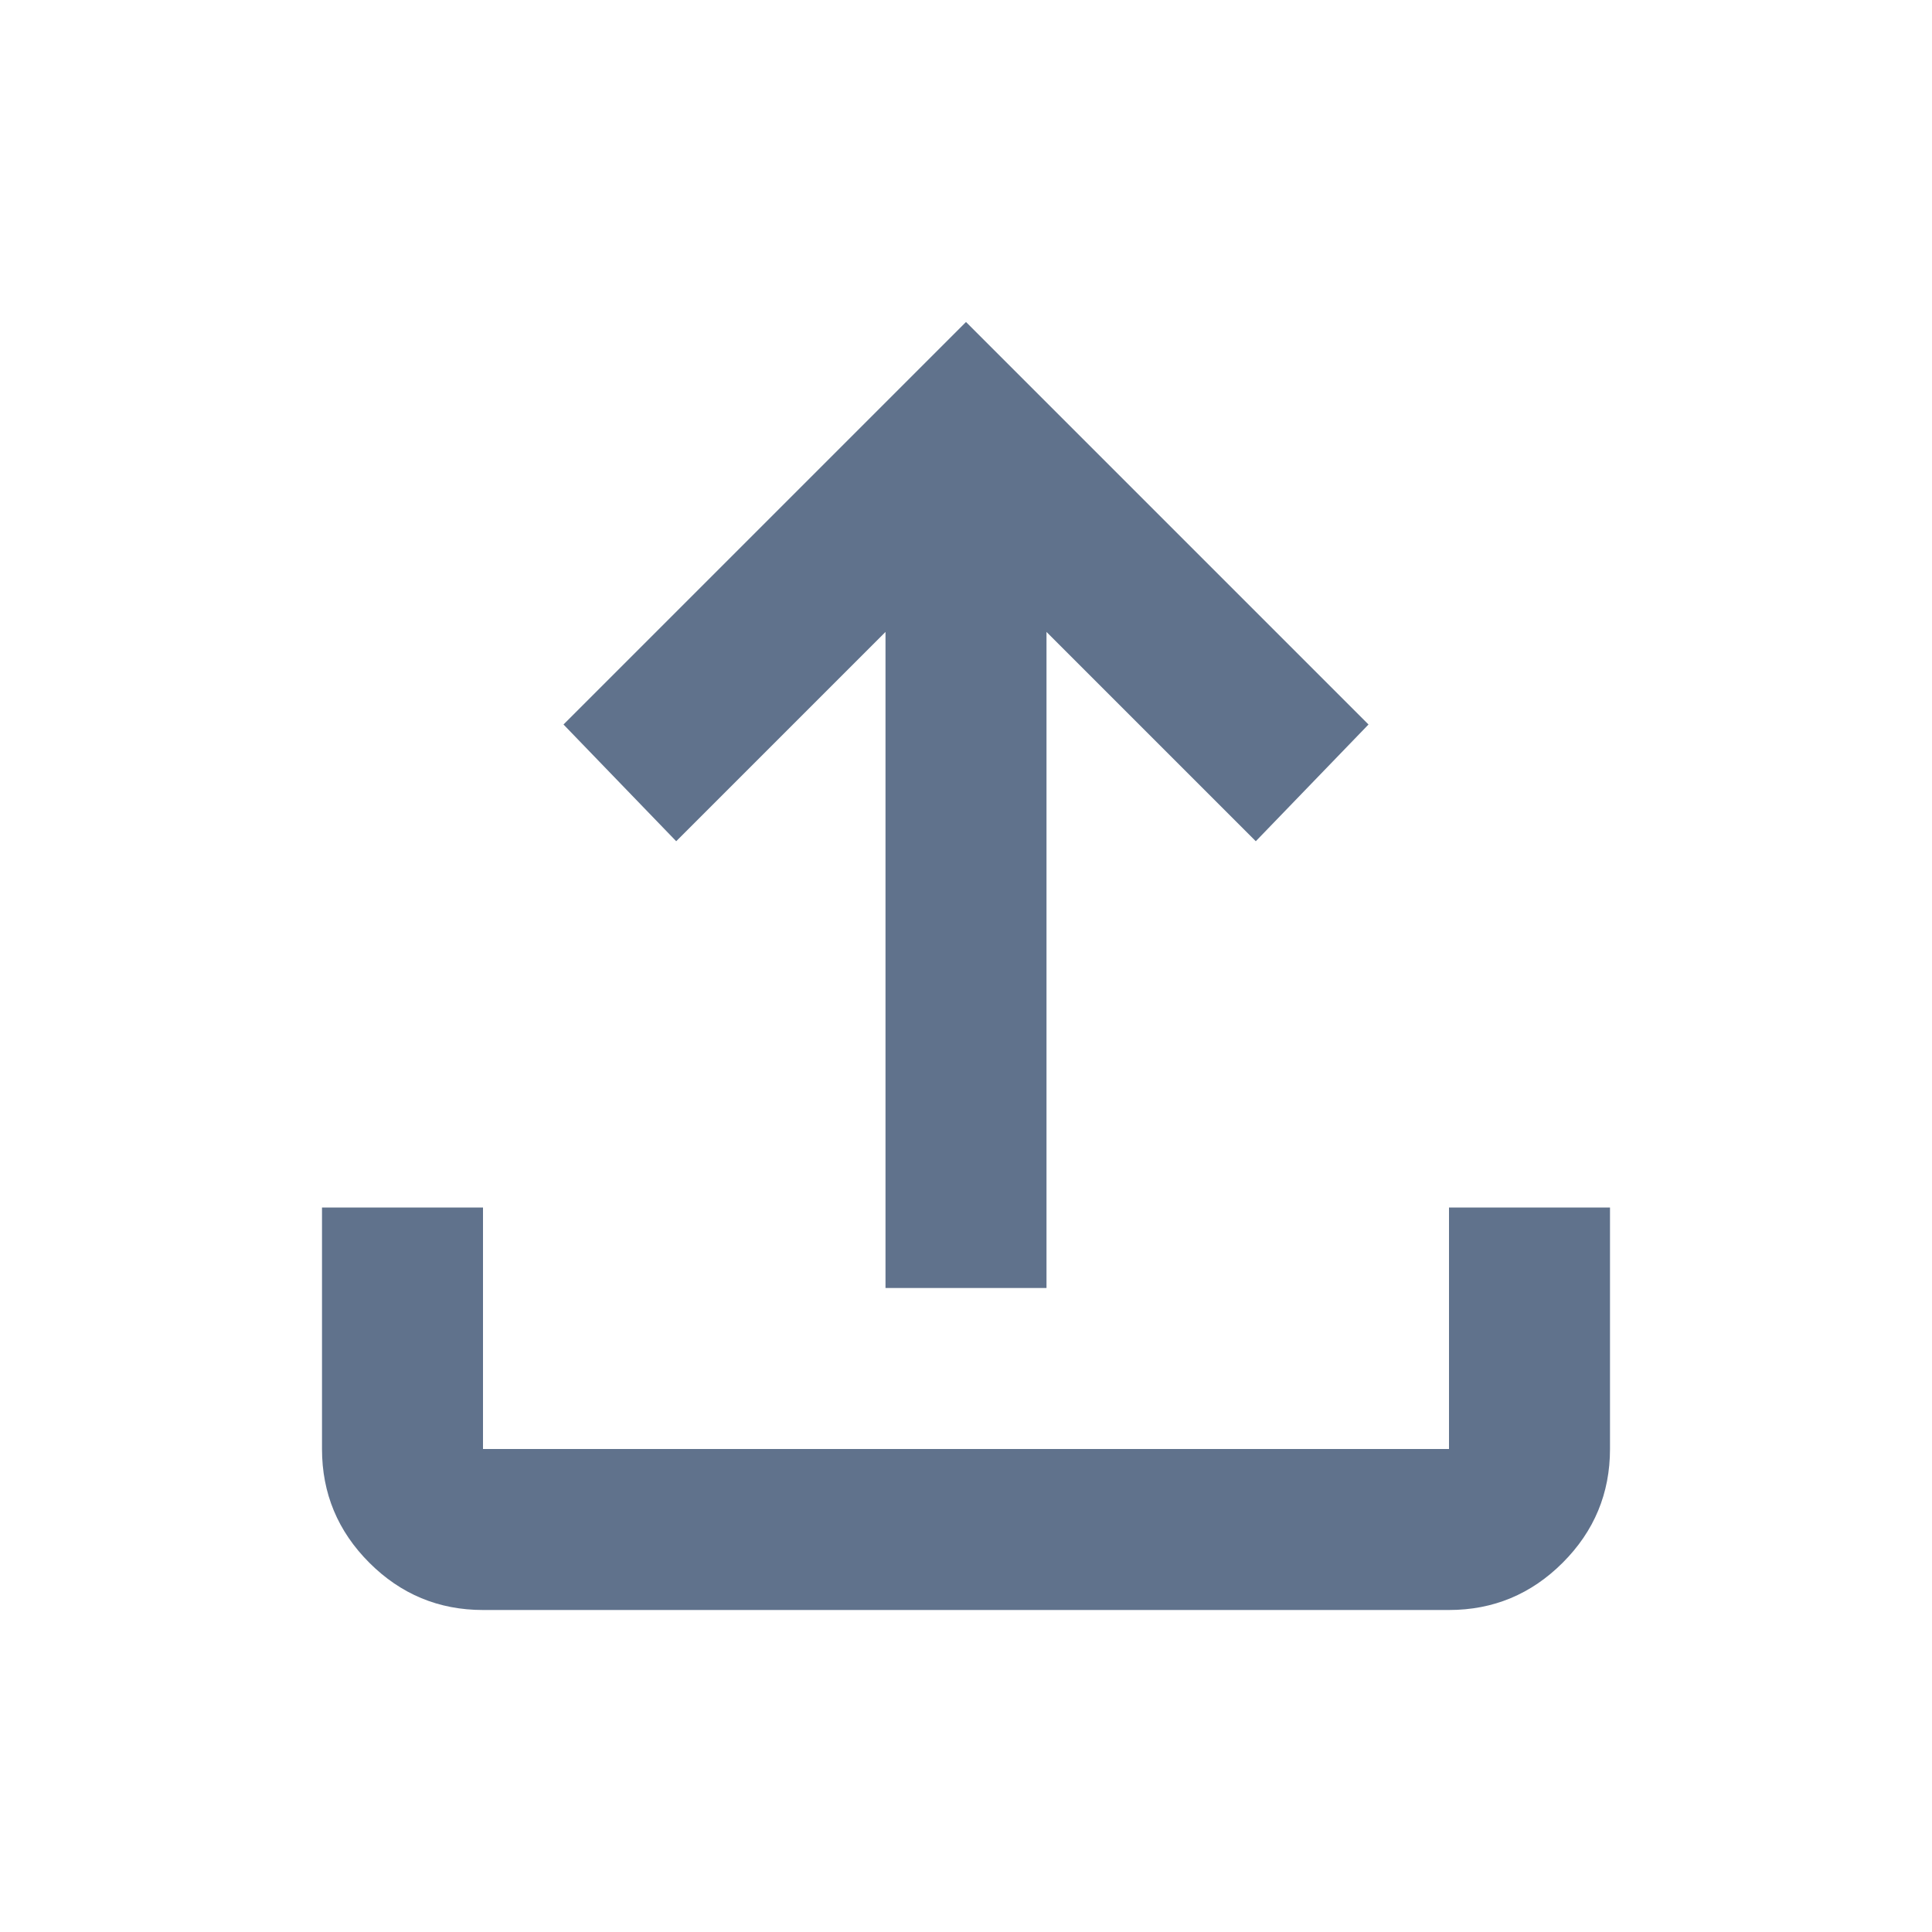
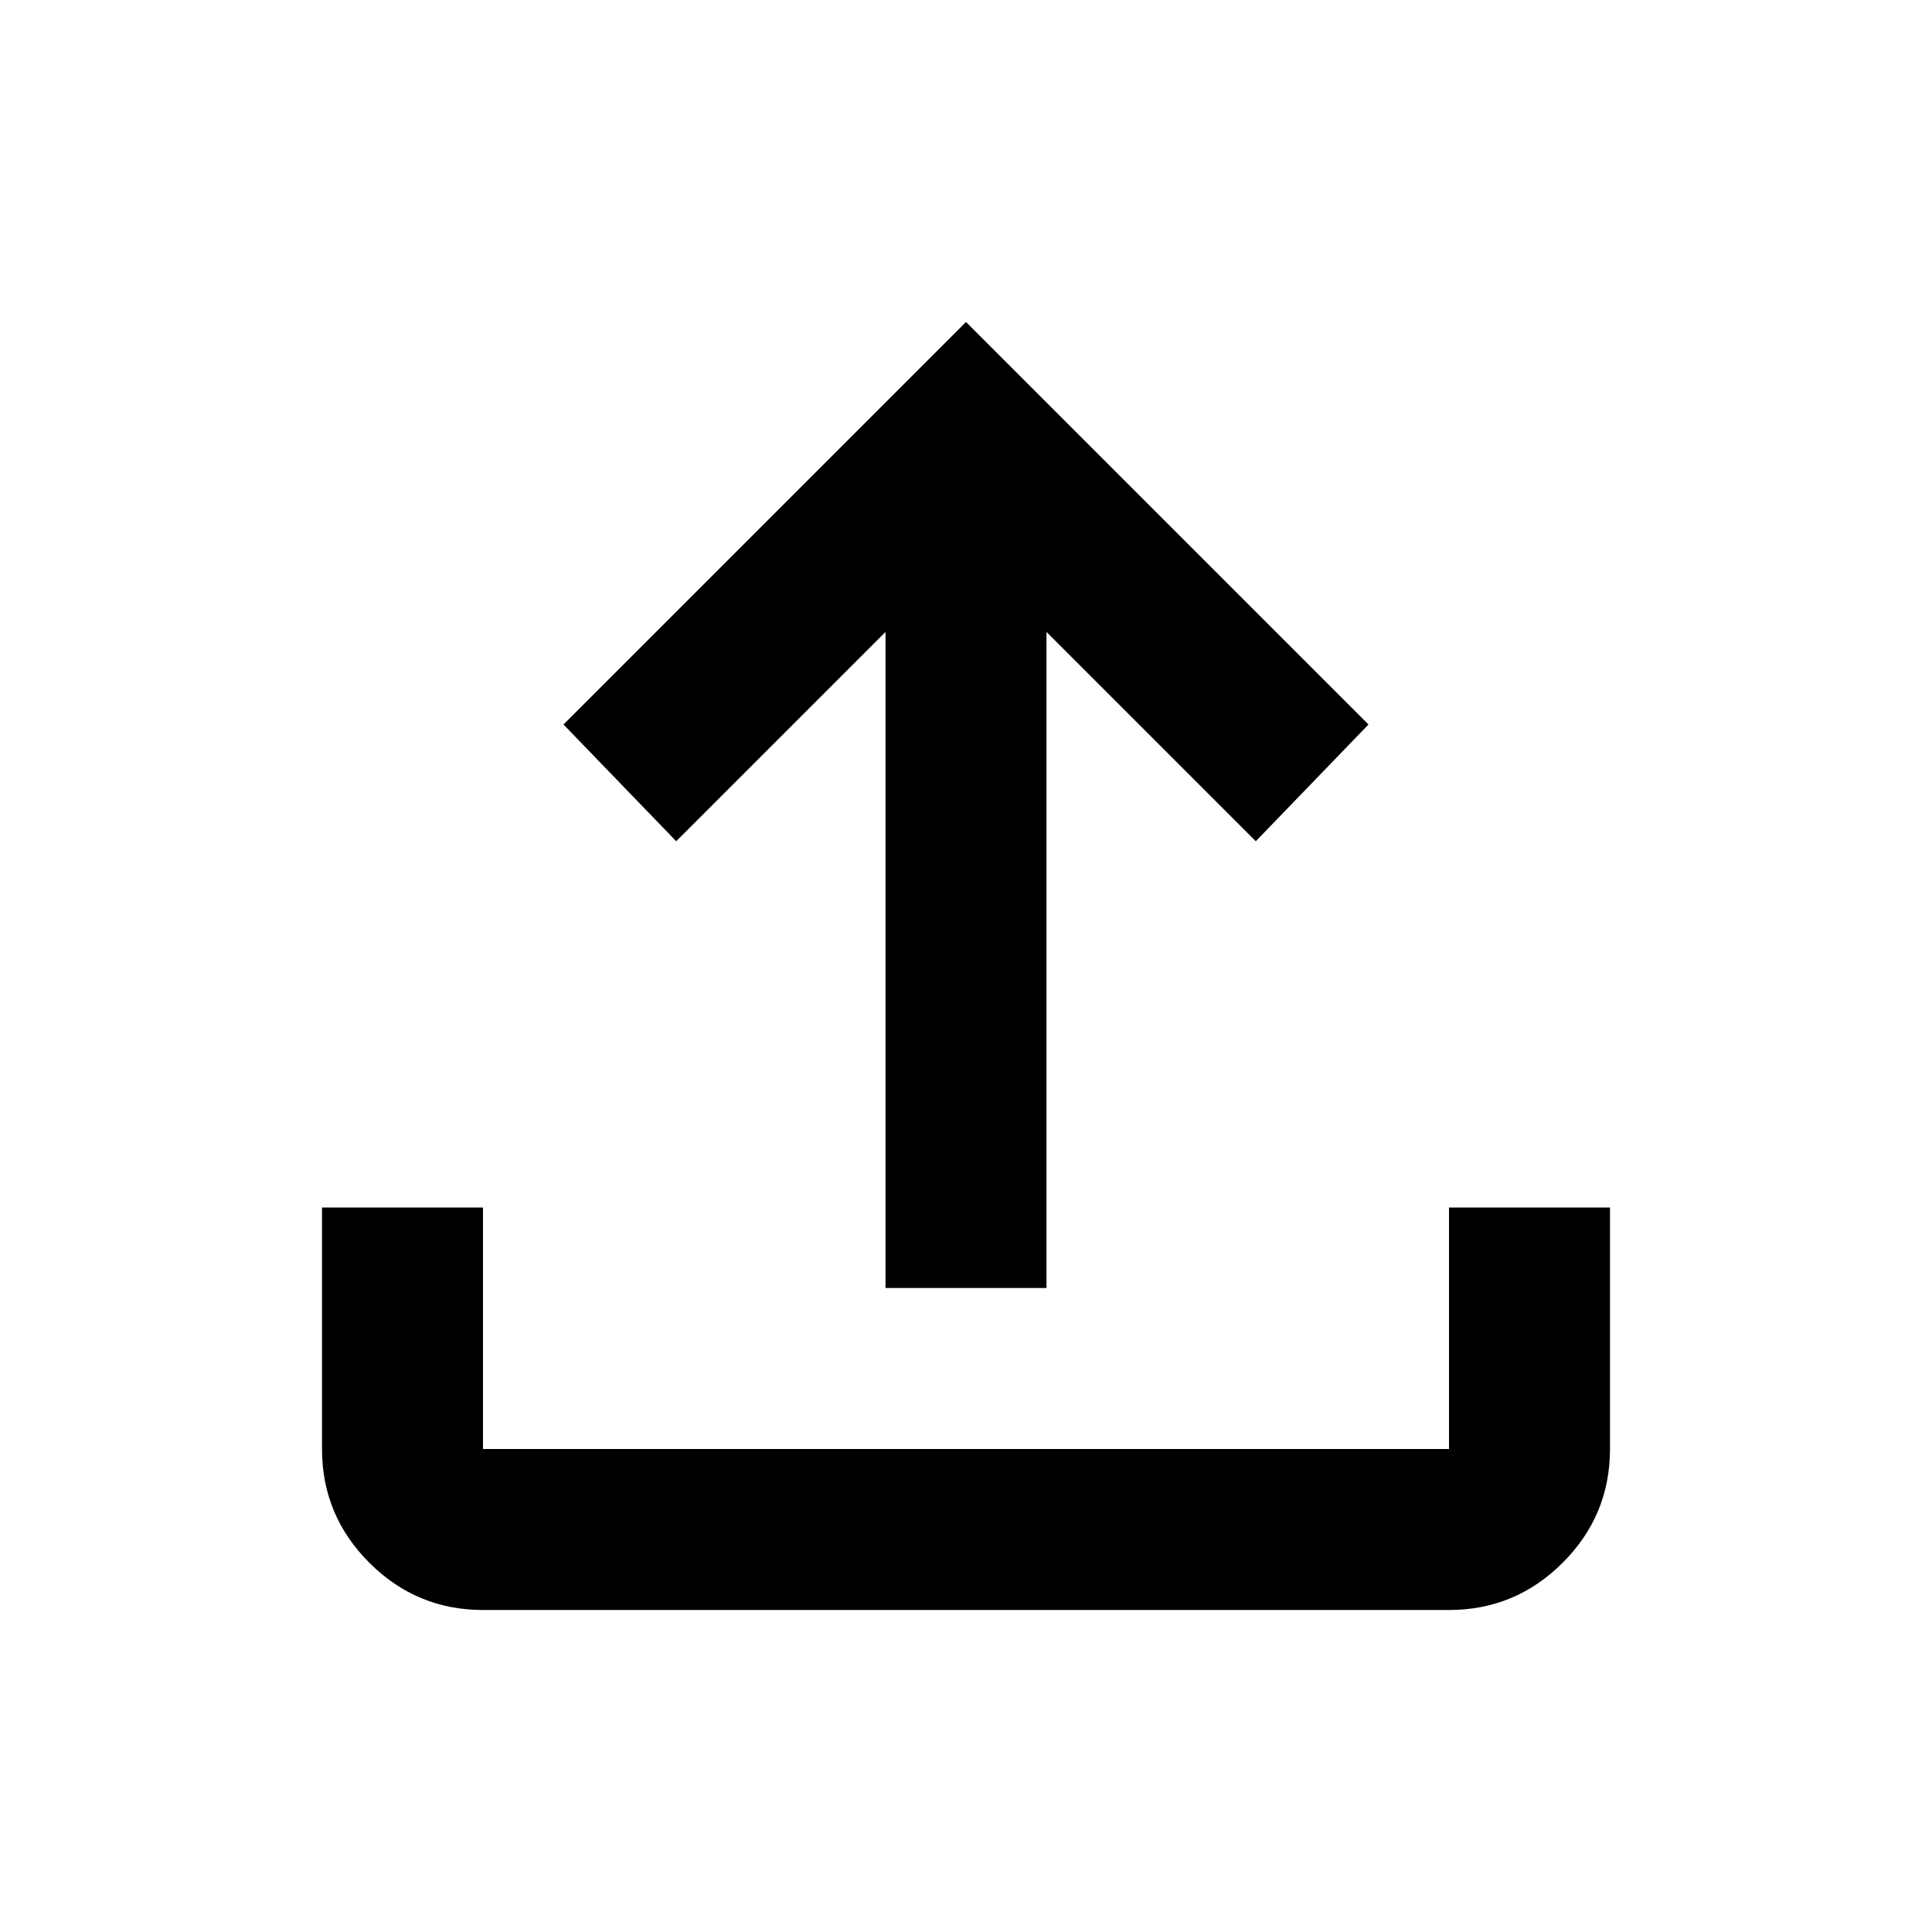
- <svg xmlns="http://www.w3.org/2000/svg" height="24px" viewBox="0 -960 960 960" width="24px" fill="#60728c">
+ <svg xmlns="http://www.w3.org/2000/svg" height="24px" viewBox="0 -960 960 960" width="24px" fill="#currentColor">
  <path d="M440-320v-326L336-542l-56-58 200-200 200 200-56 58-104-104v326h-80ZM240-160q-33 0-56.5-23.5T160-240v-120h80v120h480v-120h80v120q0 33-23.5 56.5T720-160H240Z" />
</svg>
